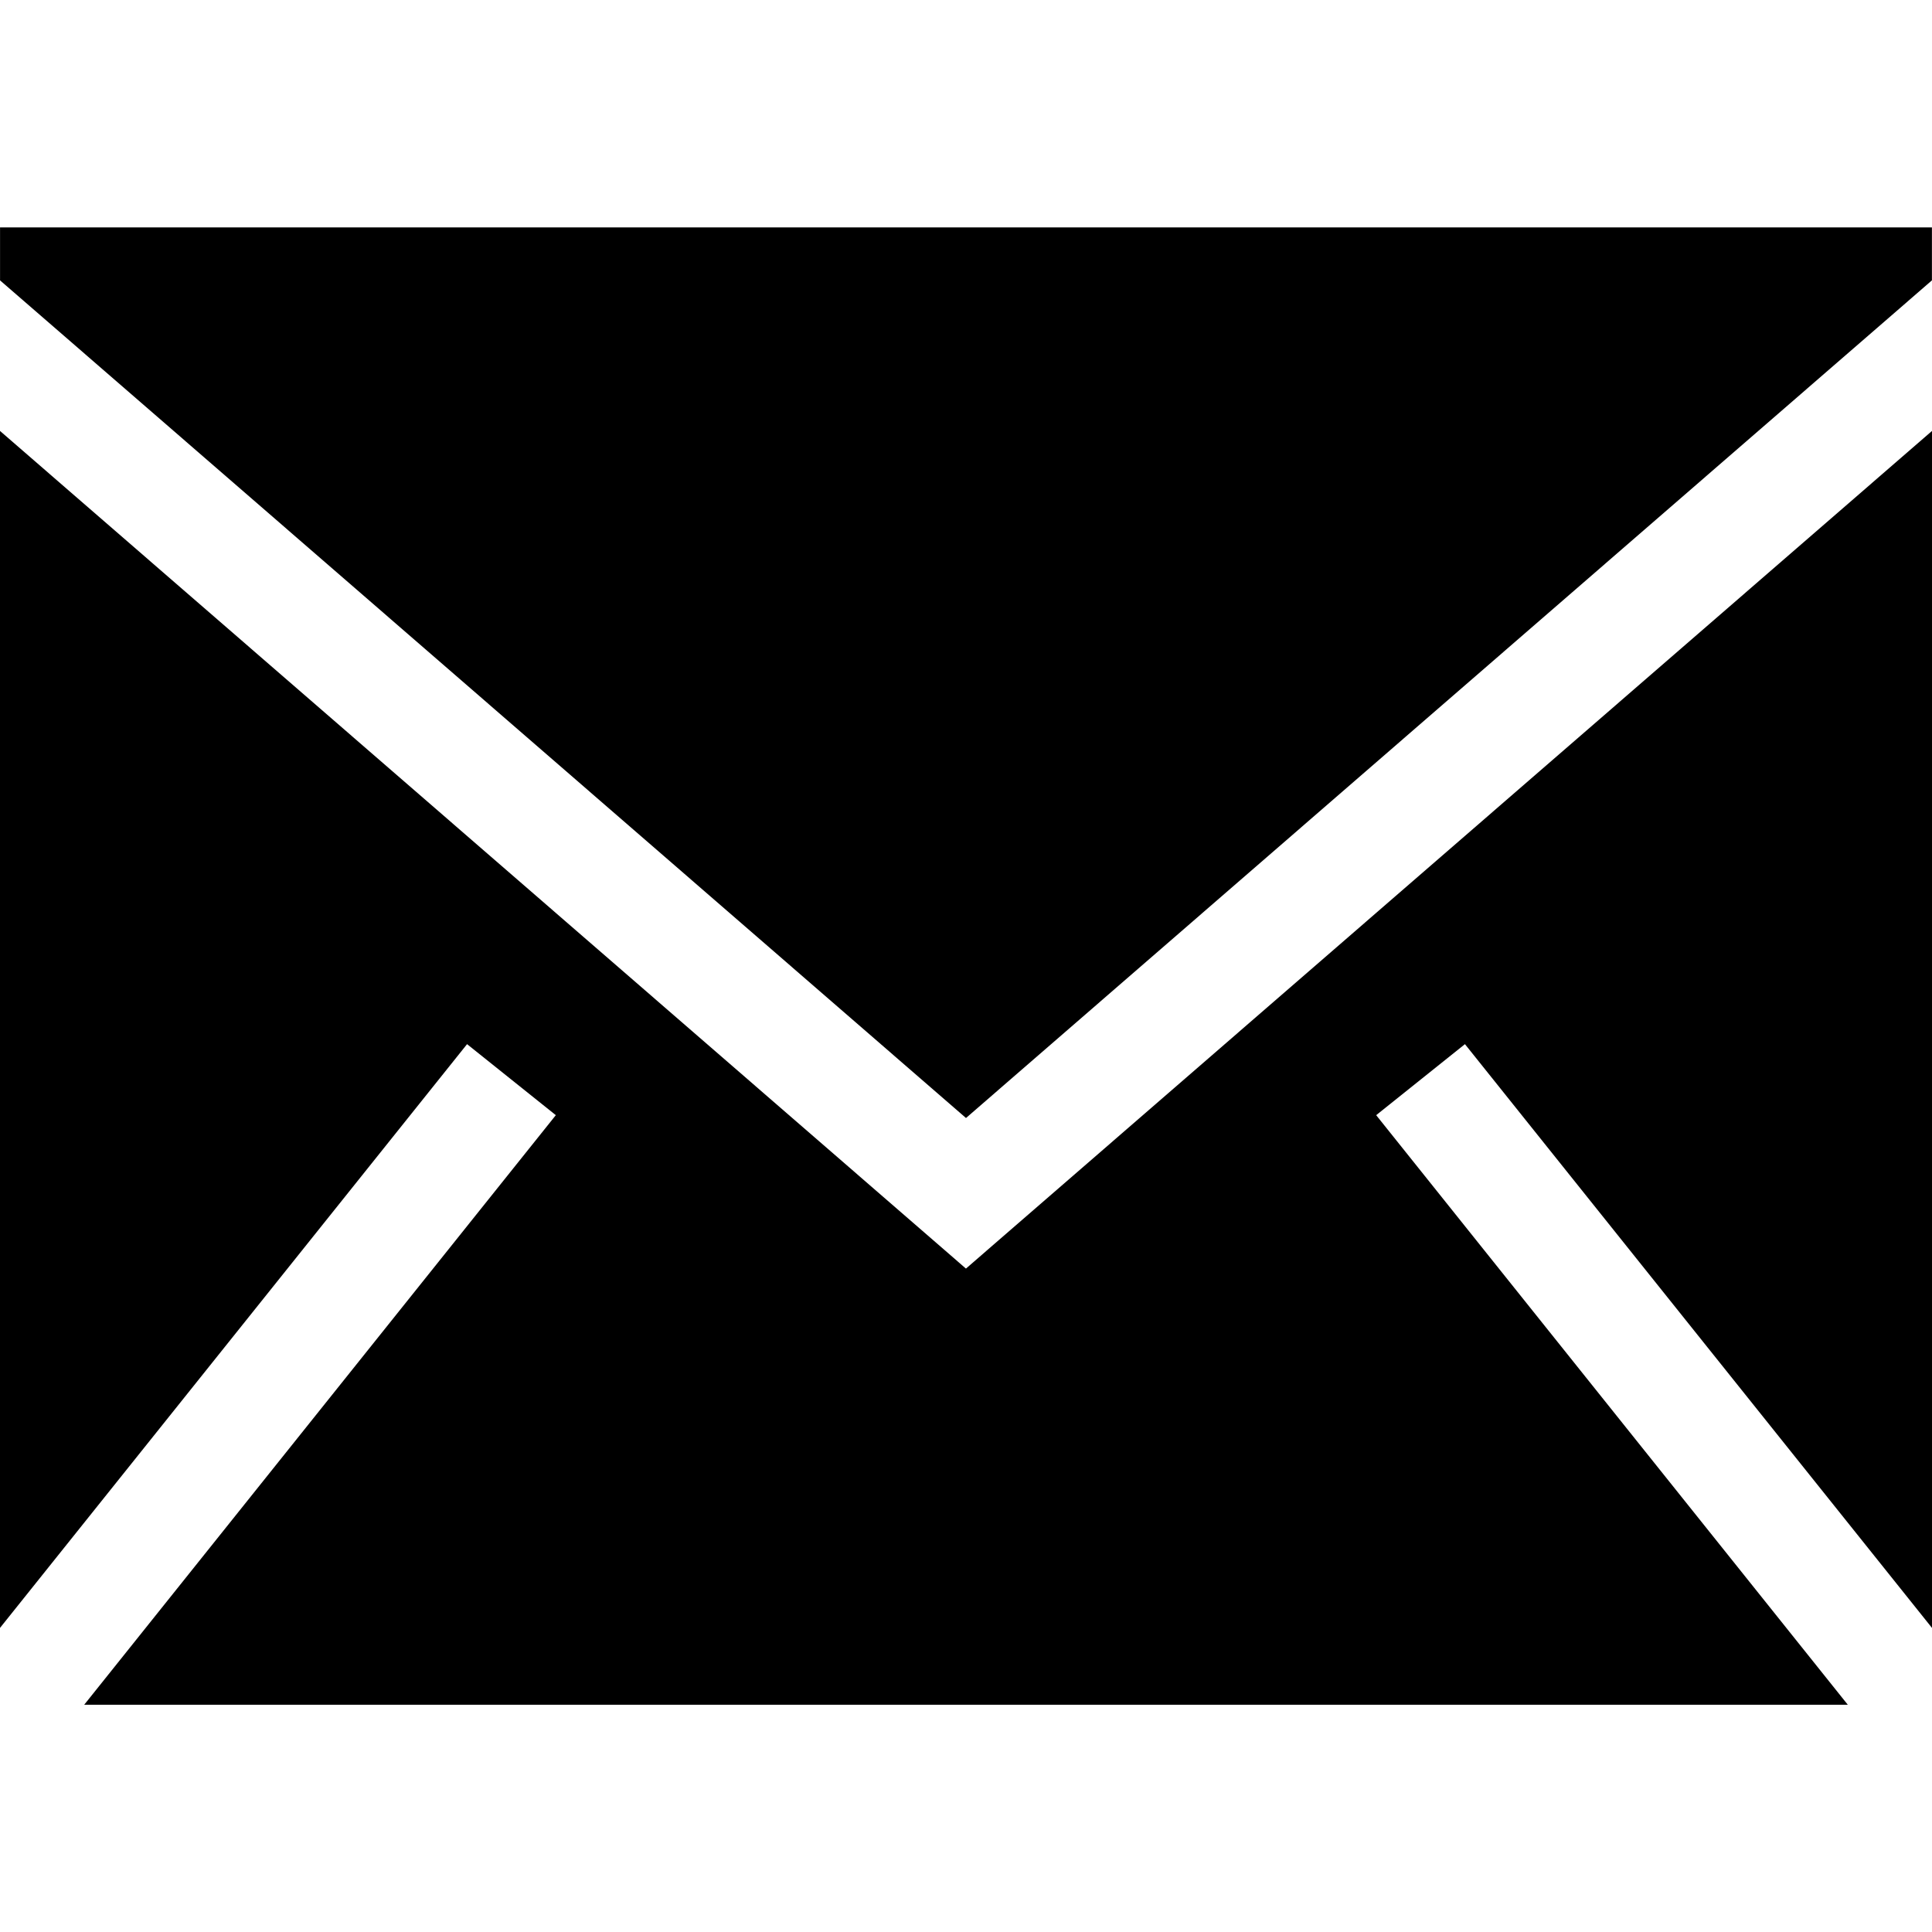
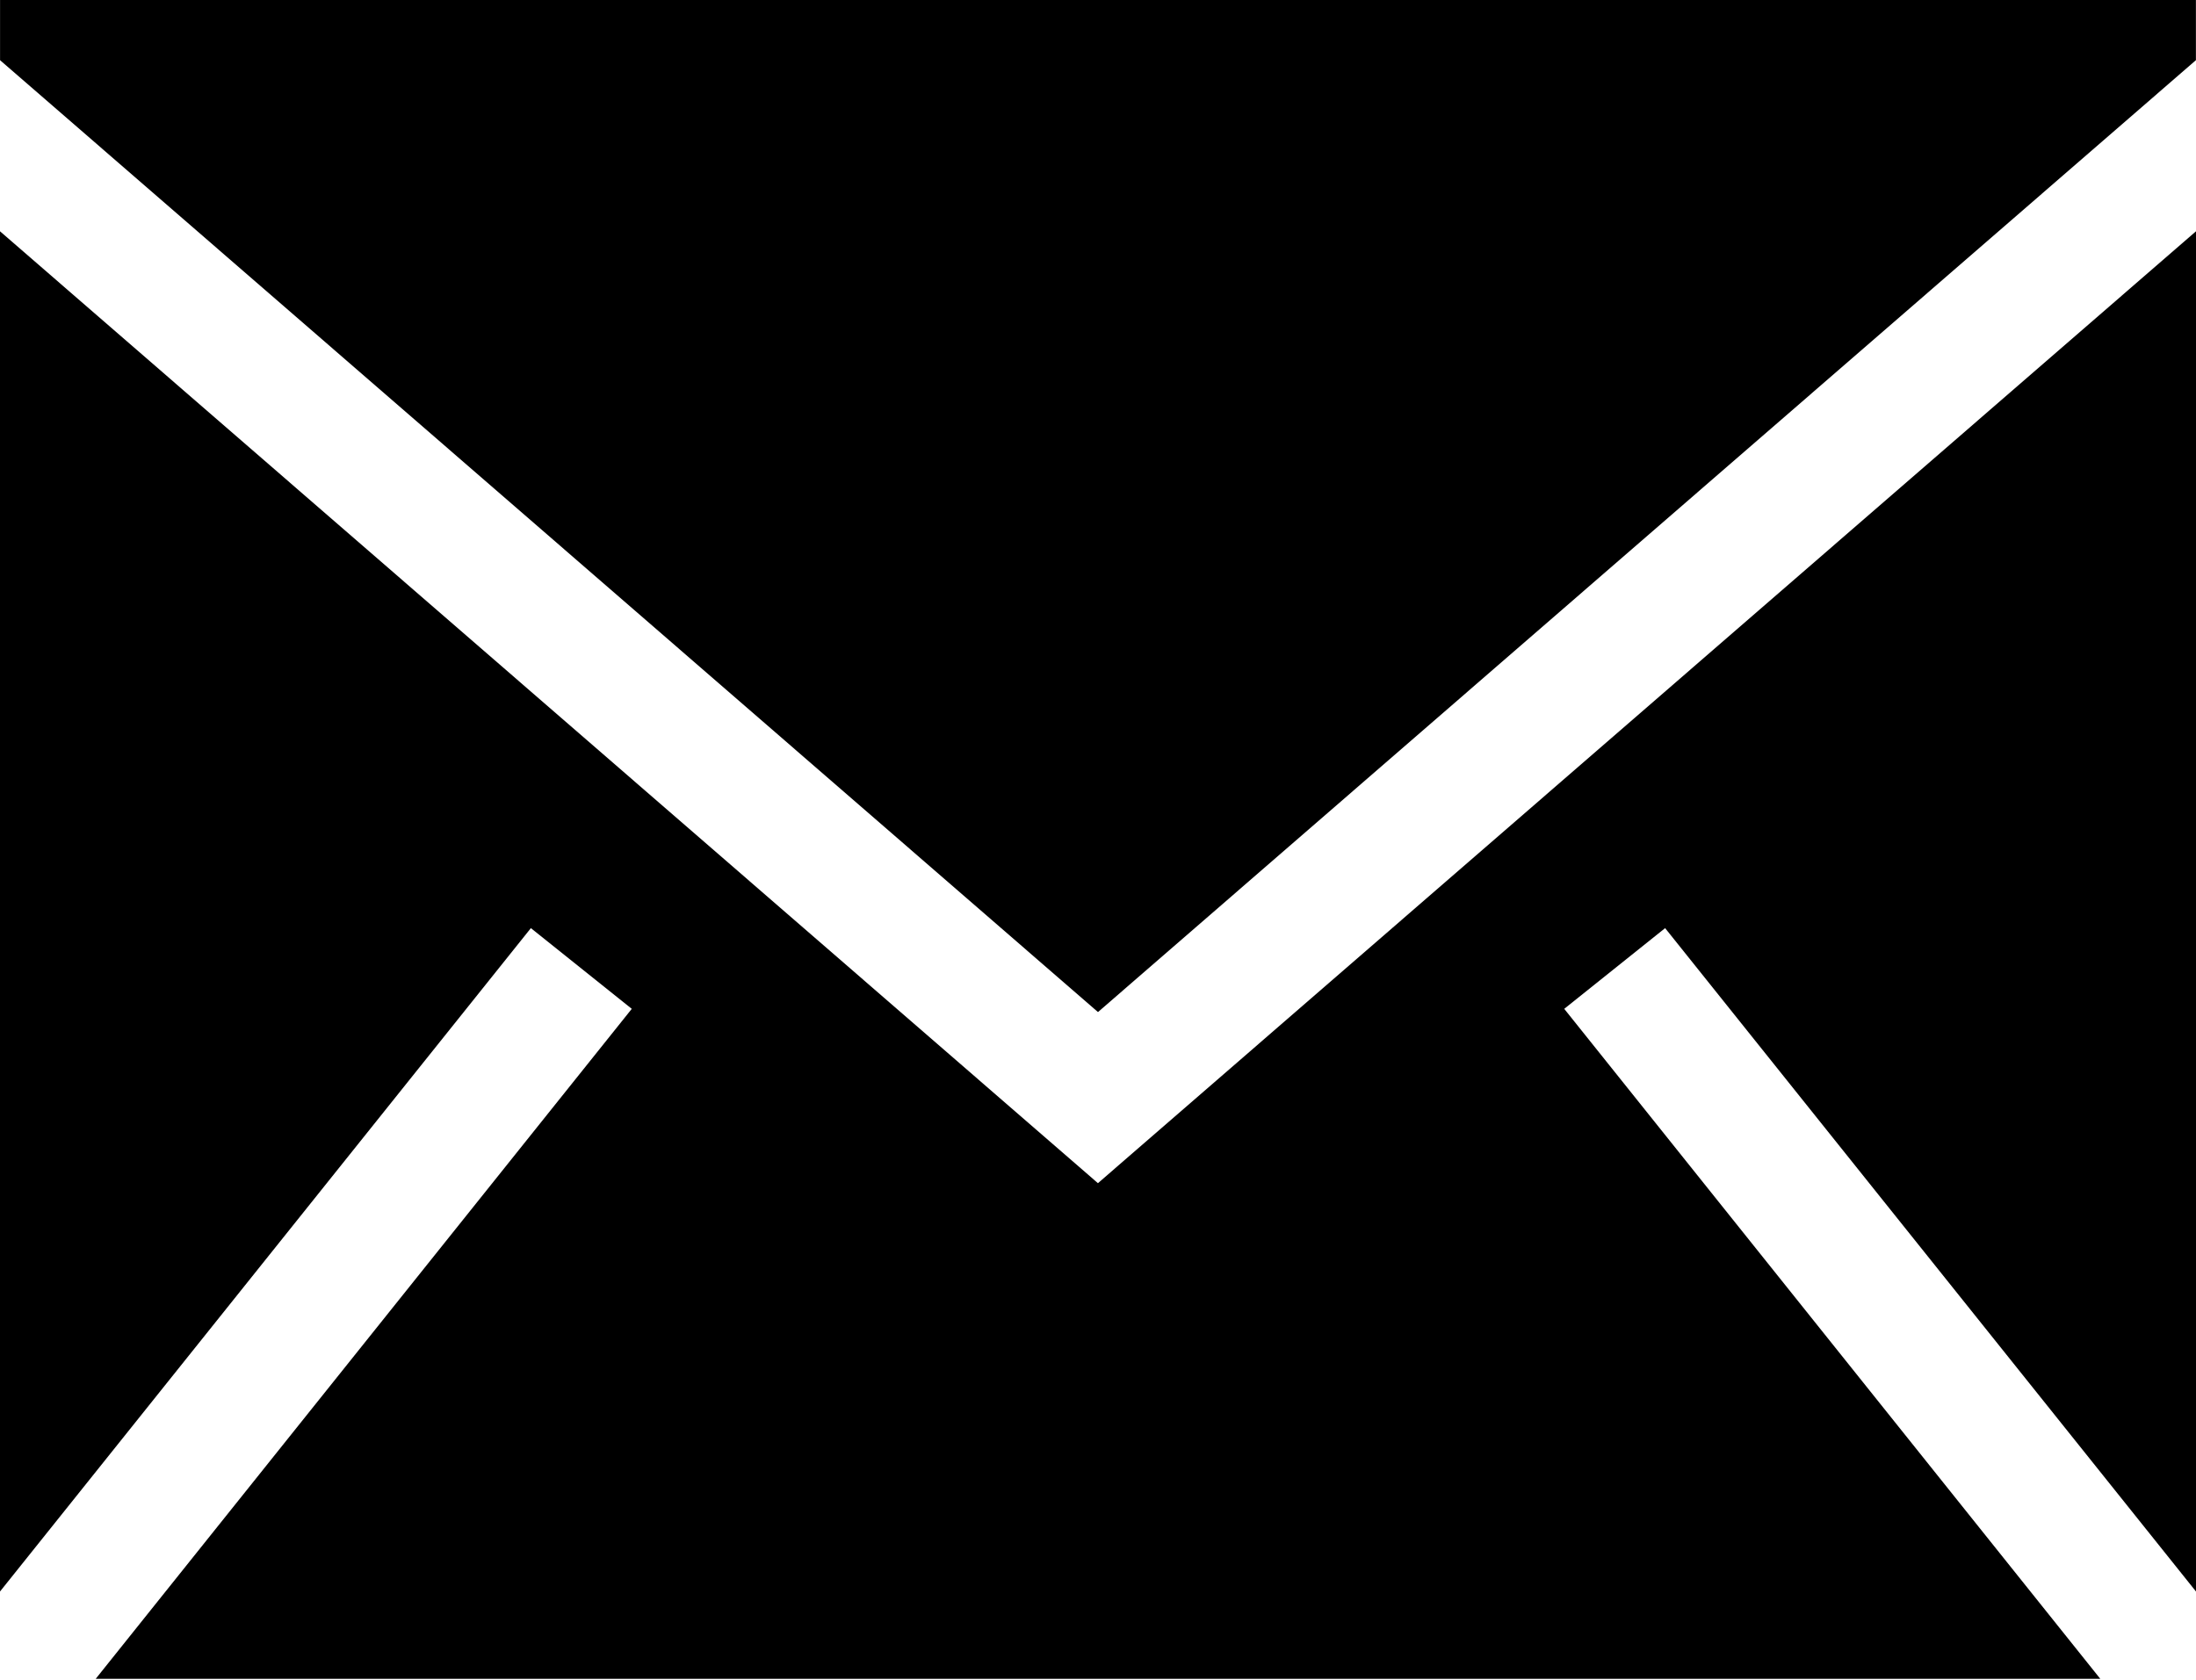
- <svg xmlns="http://www.w3.org/2000/svg" viewBox="0 0 1920 1920">
+ <svg xmlns="http://www.w3.org/2000/svg" viewBox="0 226 1920 1469">
  <path fill="#000" fill-rule="evenodd" d="M1920 428.266v1189.54l-464.16-580.146-88.203 70.585 468.679 585.904H83.684l468.679-585.904-88.202-70.585L0 1617.805V428.265l959.944 832.441L1920 428.266ZM1919.932 226v52.627l-959.943 832.44L.045 278.628V226h1919.887Z" />
</svg>
